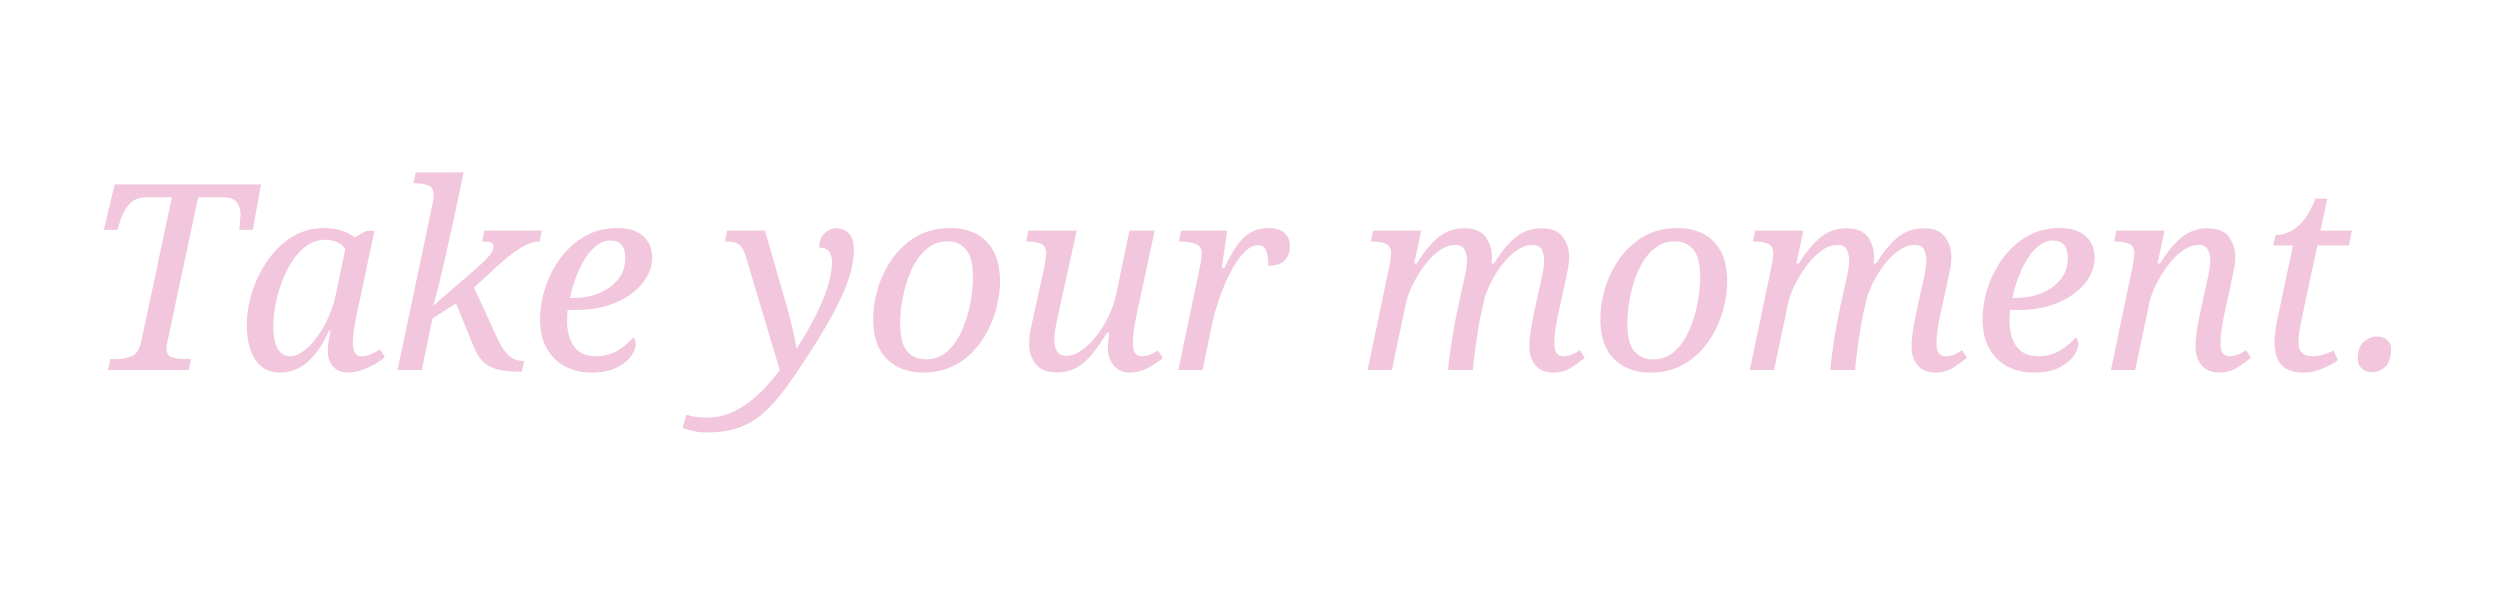
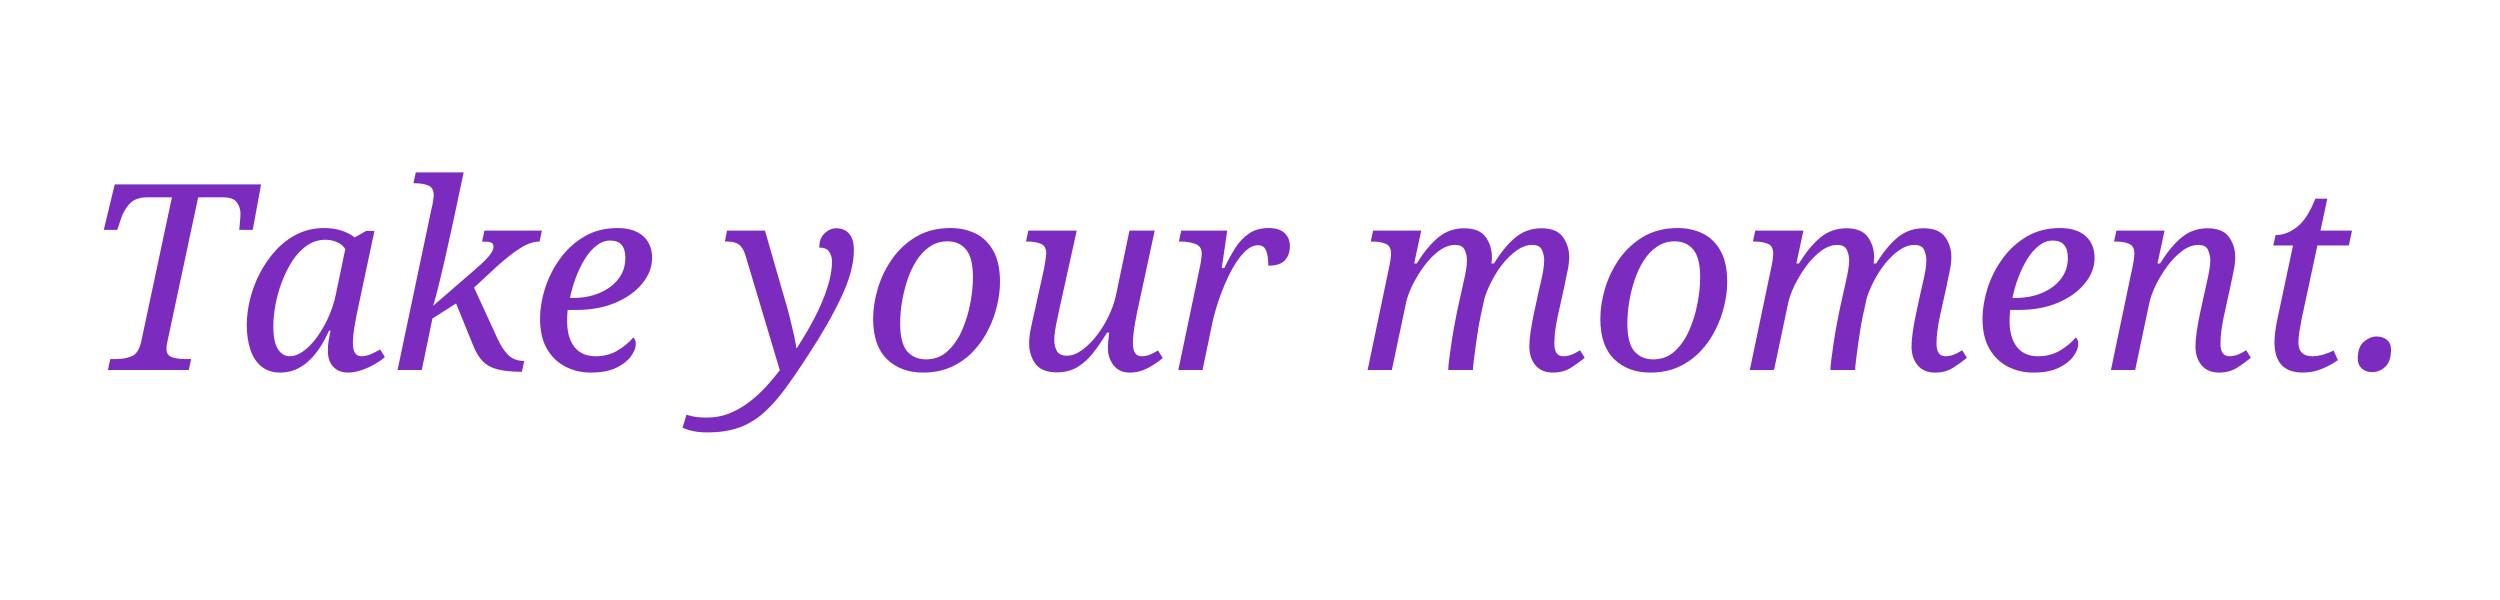
<svg xmlns="http://www.w3.org/2000/svg" viewBox="0 0 500 120" role="img" aria-label="Take your moment.">
-   <text x="250" y="74" text-anchor="middle" font-family="Crimson Pro, Georgia, serif" font-style="italic" font-size="52" fill="#F2C6DC">Take your moment.</text>
+   <text x="250" y="74" text-anchor="middle" font-family="Crimson Pro, Georgia, serif" font-style="italic" font-size="52" fill="#7B2CBF">Take your moment.</text>
</svg>
